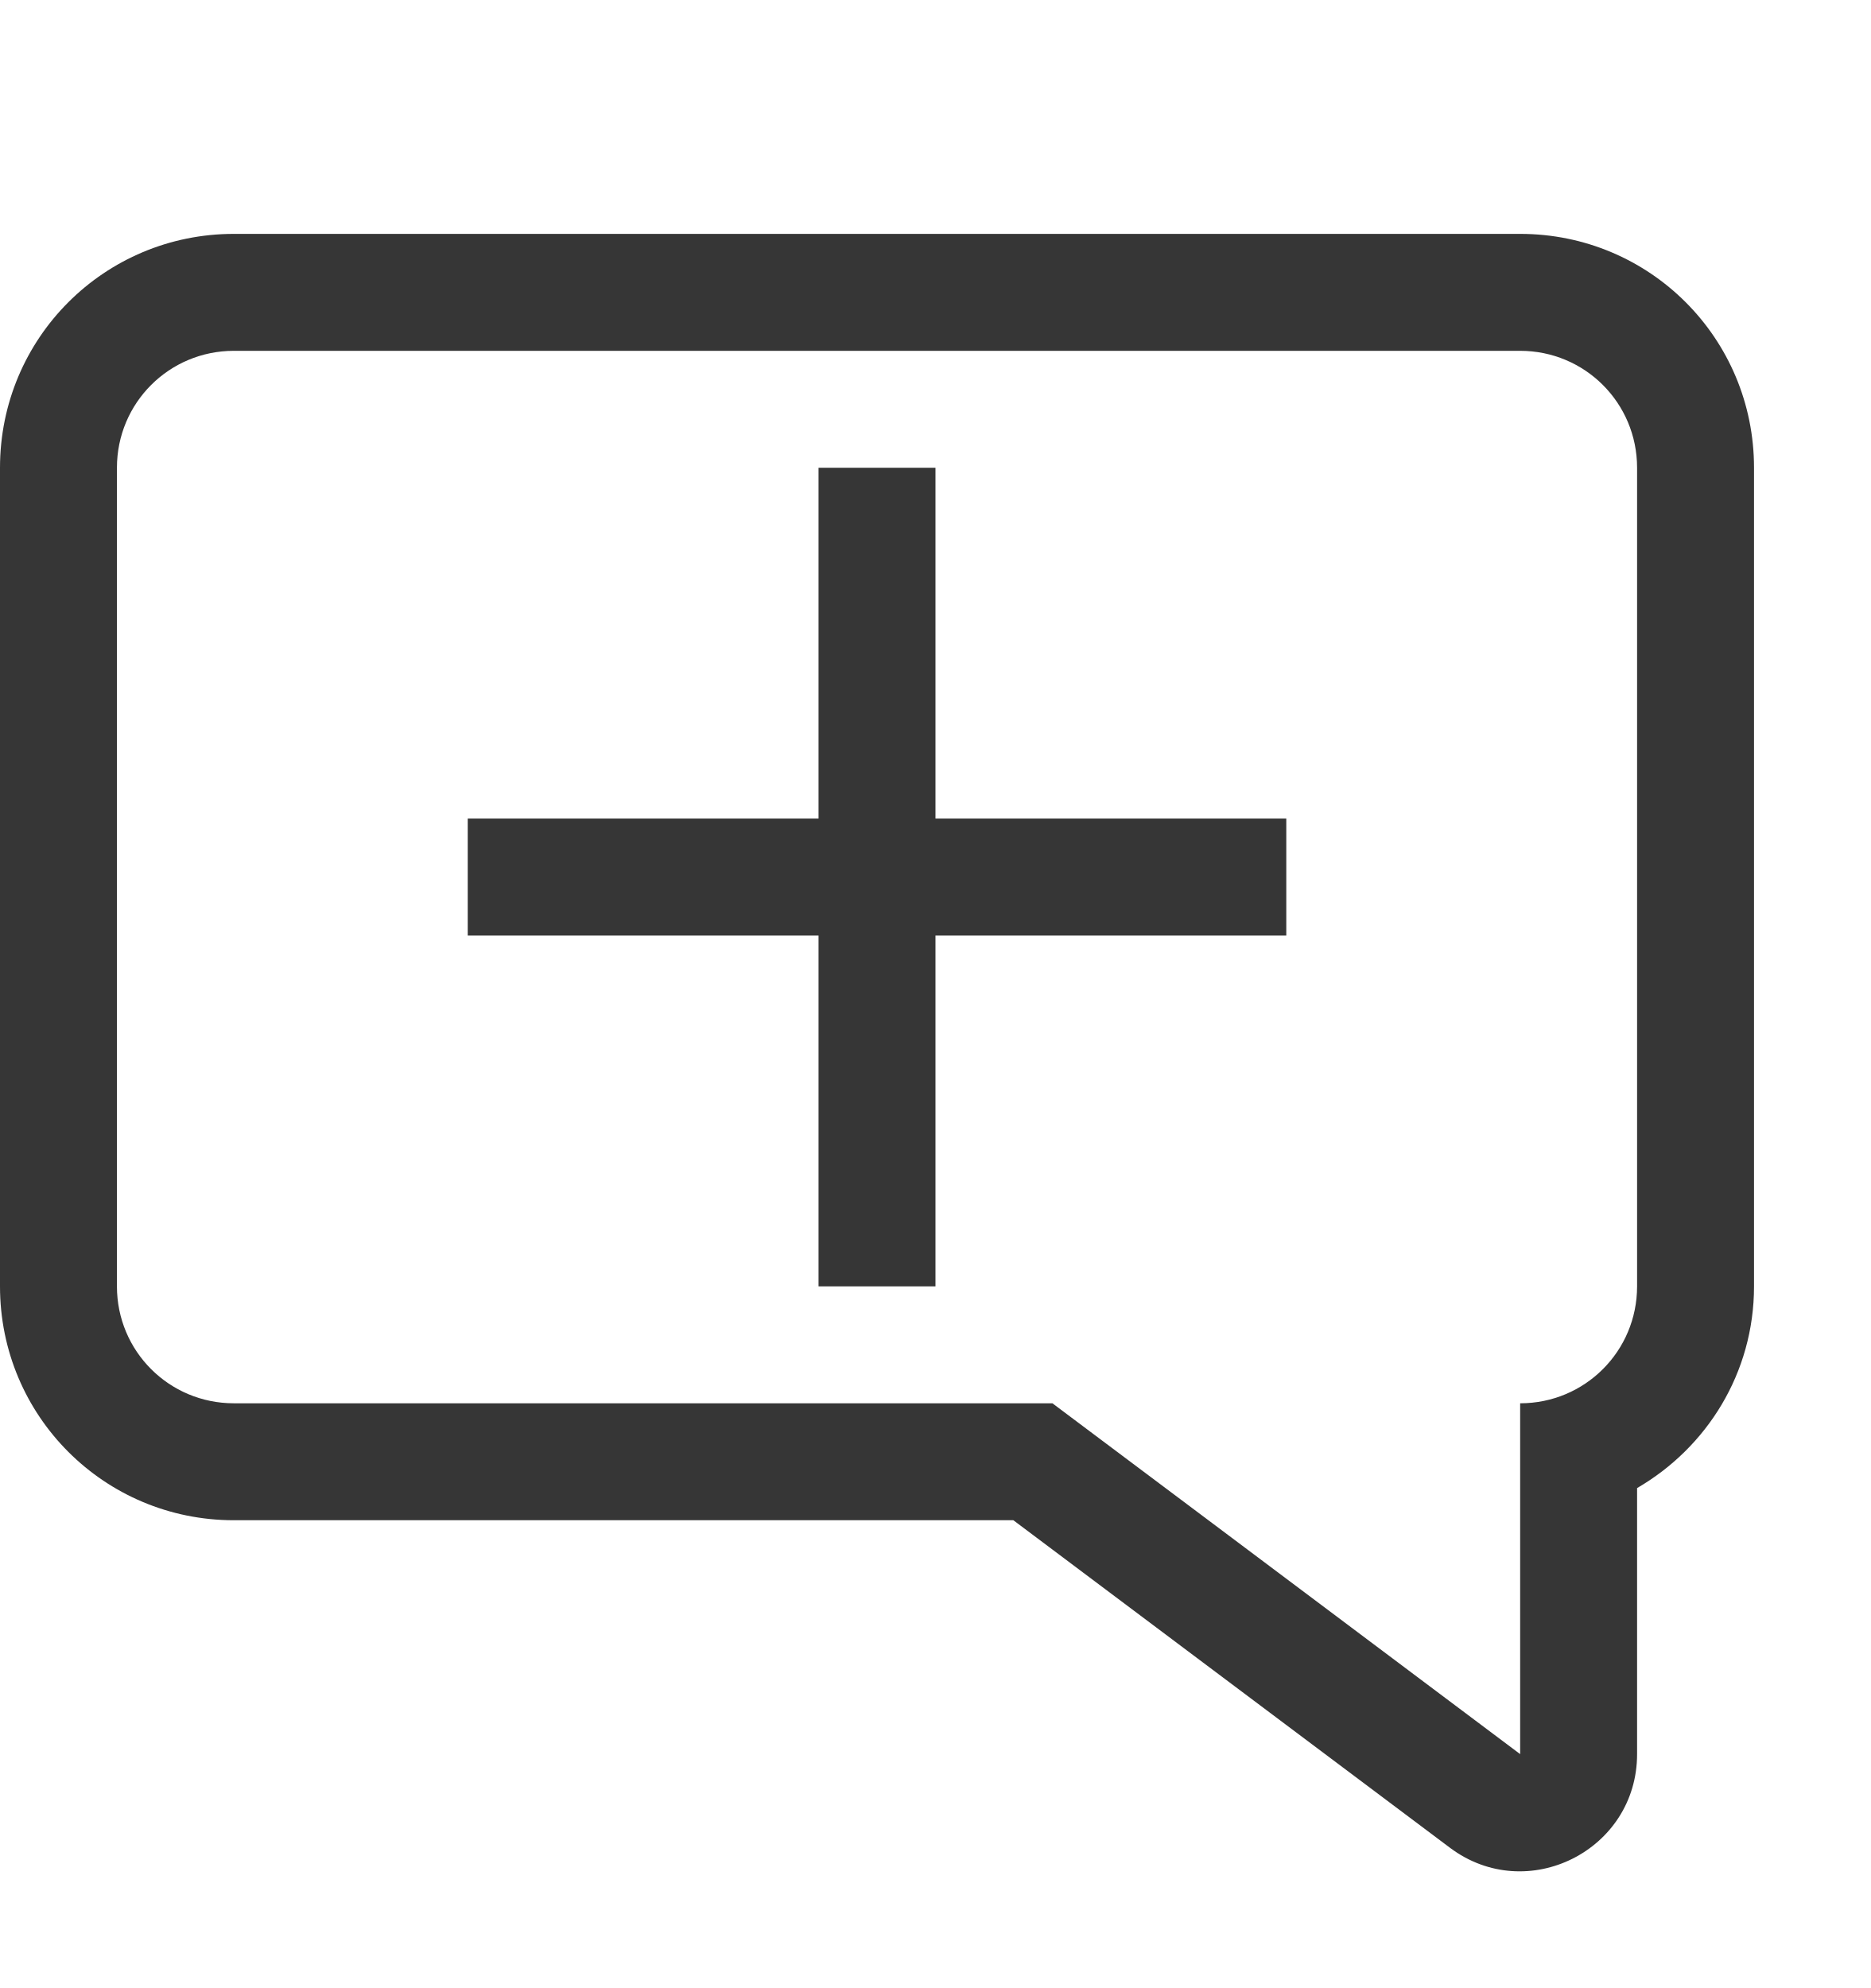
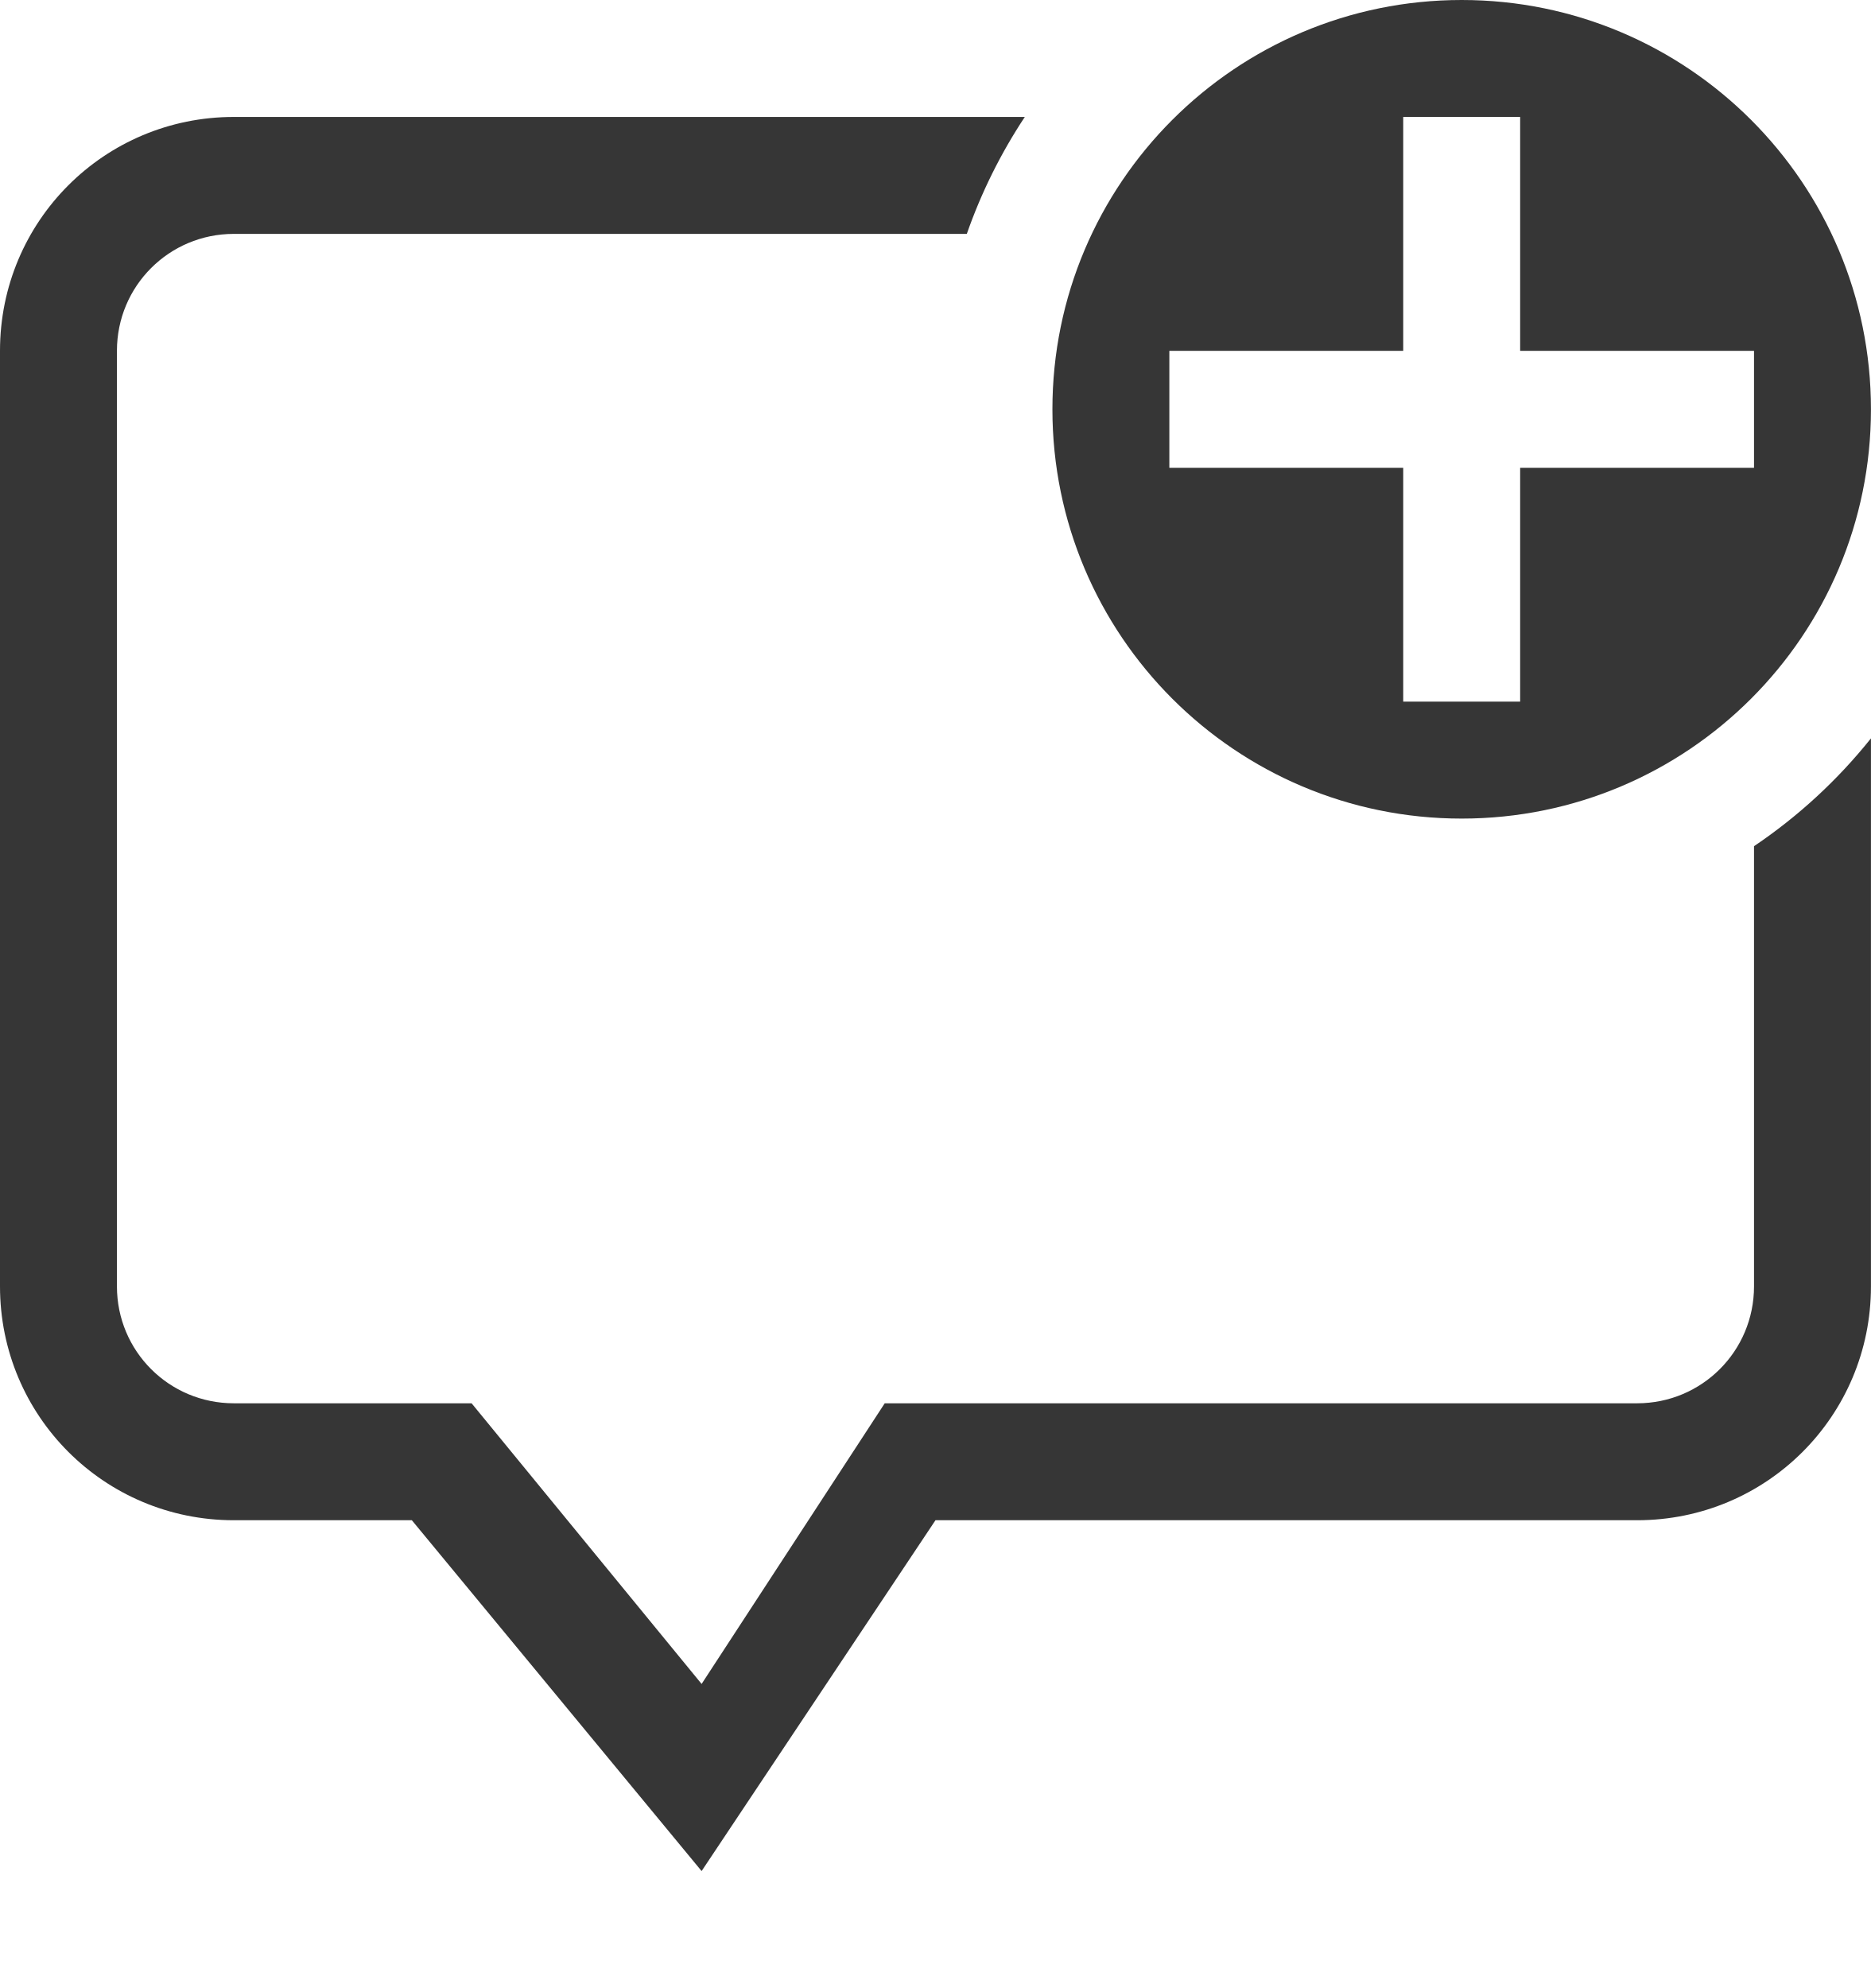
<svg xmlns="http://www.w3.org/2000/svg" width="16" height="17" version="1.1">
-   <path d="m2 2c-1.108 0-2 0.892-2 2v7c0 1.108 0.892 2 2 2h6.666l3.734 2.801c0.659 0.494 1.6 0.023 1.6-0.801v-2.275c0.596-0.346 1-0.984 1-1.725v-7c0-1.108-0.892-2-2-2zm0 1h11c0.554 0 1 0.446 1 1v7c0 0.554-0.446 1-1 1v3l-2.666-2-1.334-1h-7c-0.554 0-1-0.446-1-1v-7c0-0.554 0.446-1 1-1z" fill="#363636" />
-   <path d="m7 4v3h-3v1h3v3h1v-3h3v-1h-3v-3z" fill="#363636" />
+   <path d="m12.5 0a3.5 3.5 0 0 0-3.5 3.5 3.5 3.5 0 0 0 3.5 3.5 3.5 3.5 0 0 0 3.5-3.5 3.5 3.5 0 0 0-3.5-3.5zm-0.5 1h1v2h2v1h-2v2h-1v-2h-2v-1h2v-2z" fill="#363636" stroke-linecap="round" stroke-linejoin="round" stroke-width="2.333" style="paint-order:stroke fill markers" />
+   <path class="ColorScheme-Text" d="m2 1c-1.108 0-2 0.892-2 2v8c0 1.108 0.892 2 2 2h1.522l2.478 3 2-3h6c1.108 0 2-0.892 2-2v-4.686a4.5 4.5 0 0 1-1 0.922v3.764c0 0.554-0.446 1-1 1h-6.434l-1.566 2.4-1.967-2.4h-2.033c-0.554 0-1-0.446-1-1v-8c0-0.554 0.446-1 1-1h6.268a4.5 4.5 0 0 1 0.496-1h-6.764z" fill="#363636" />
</svg>
